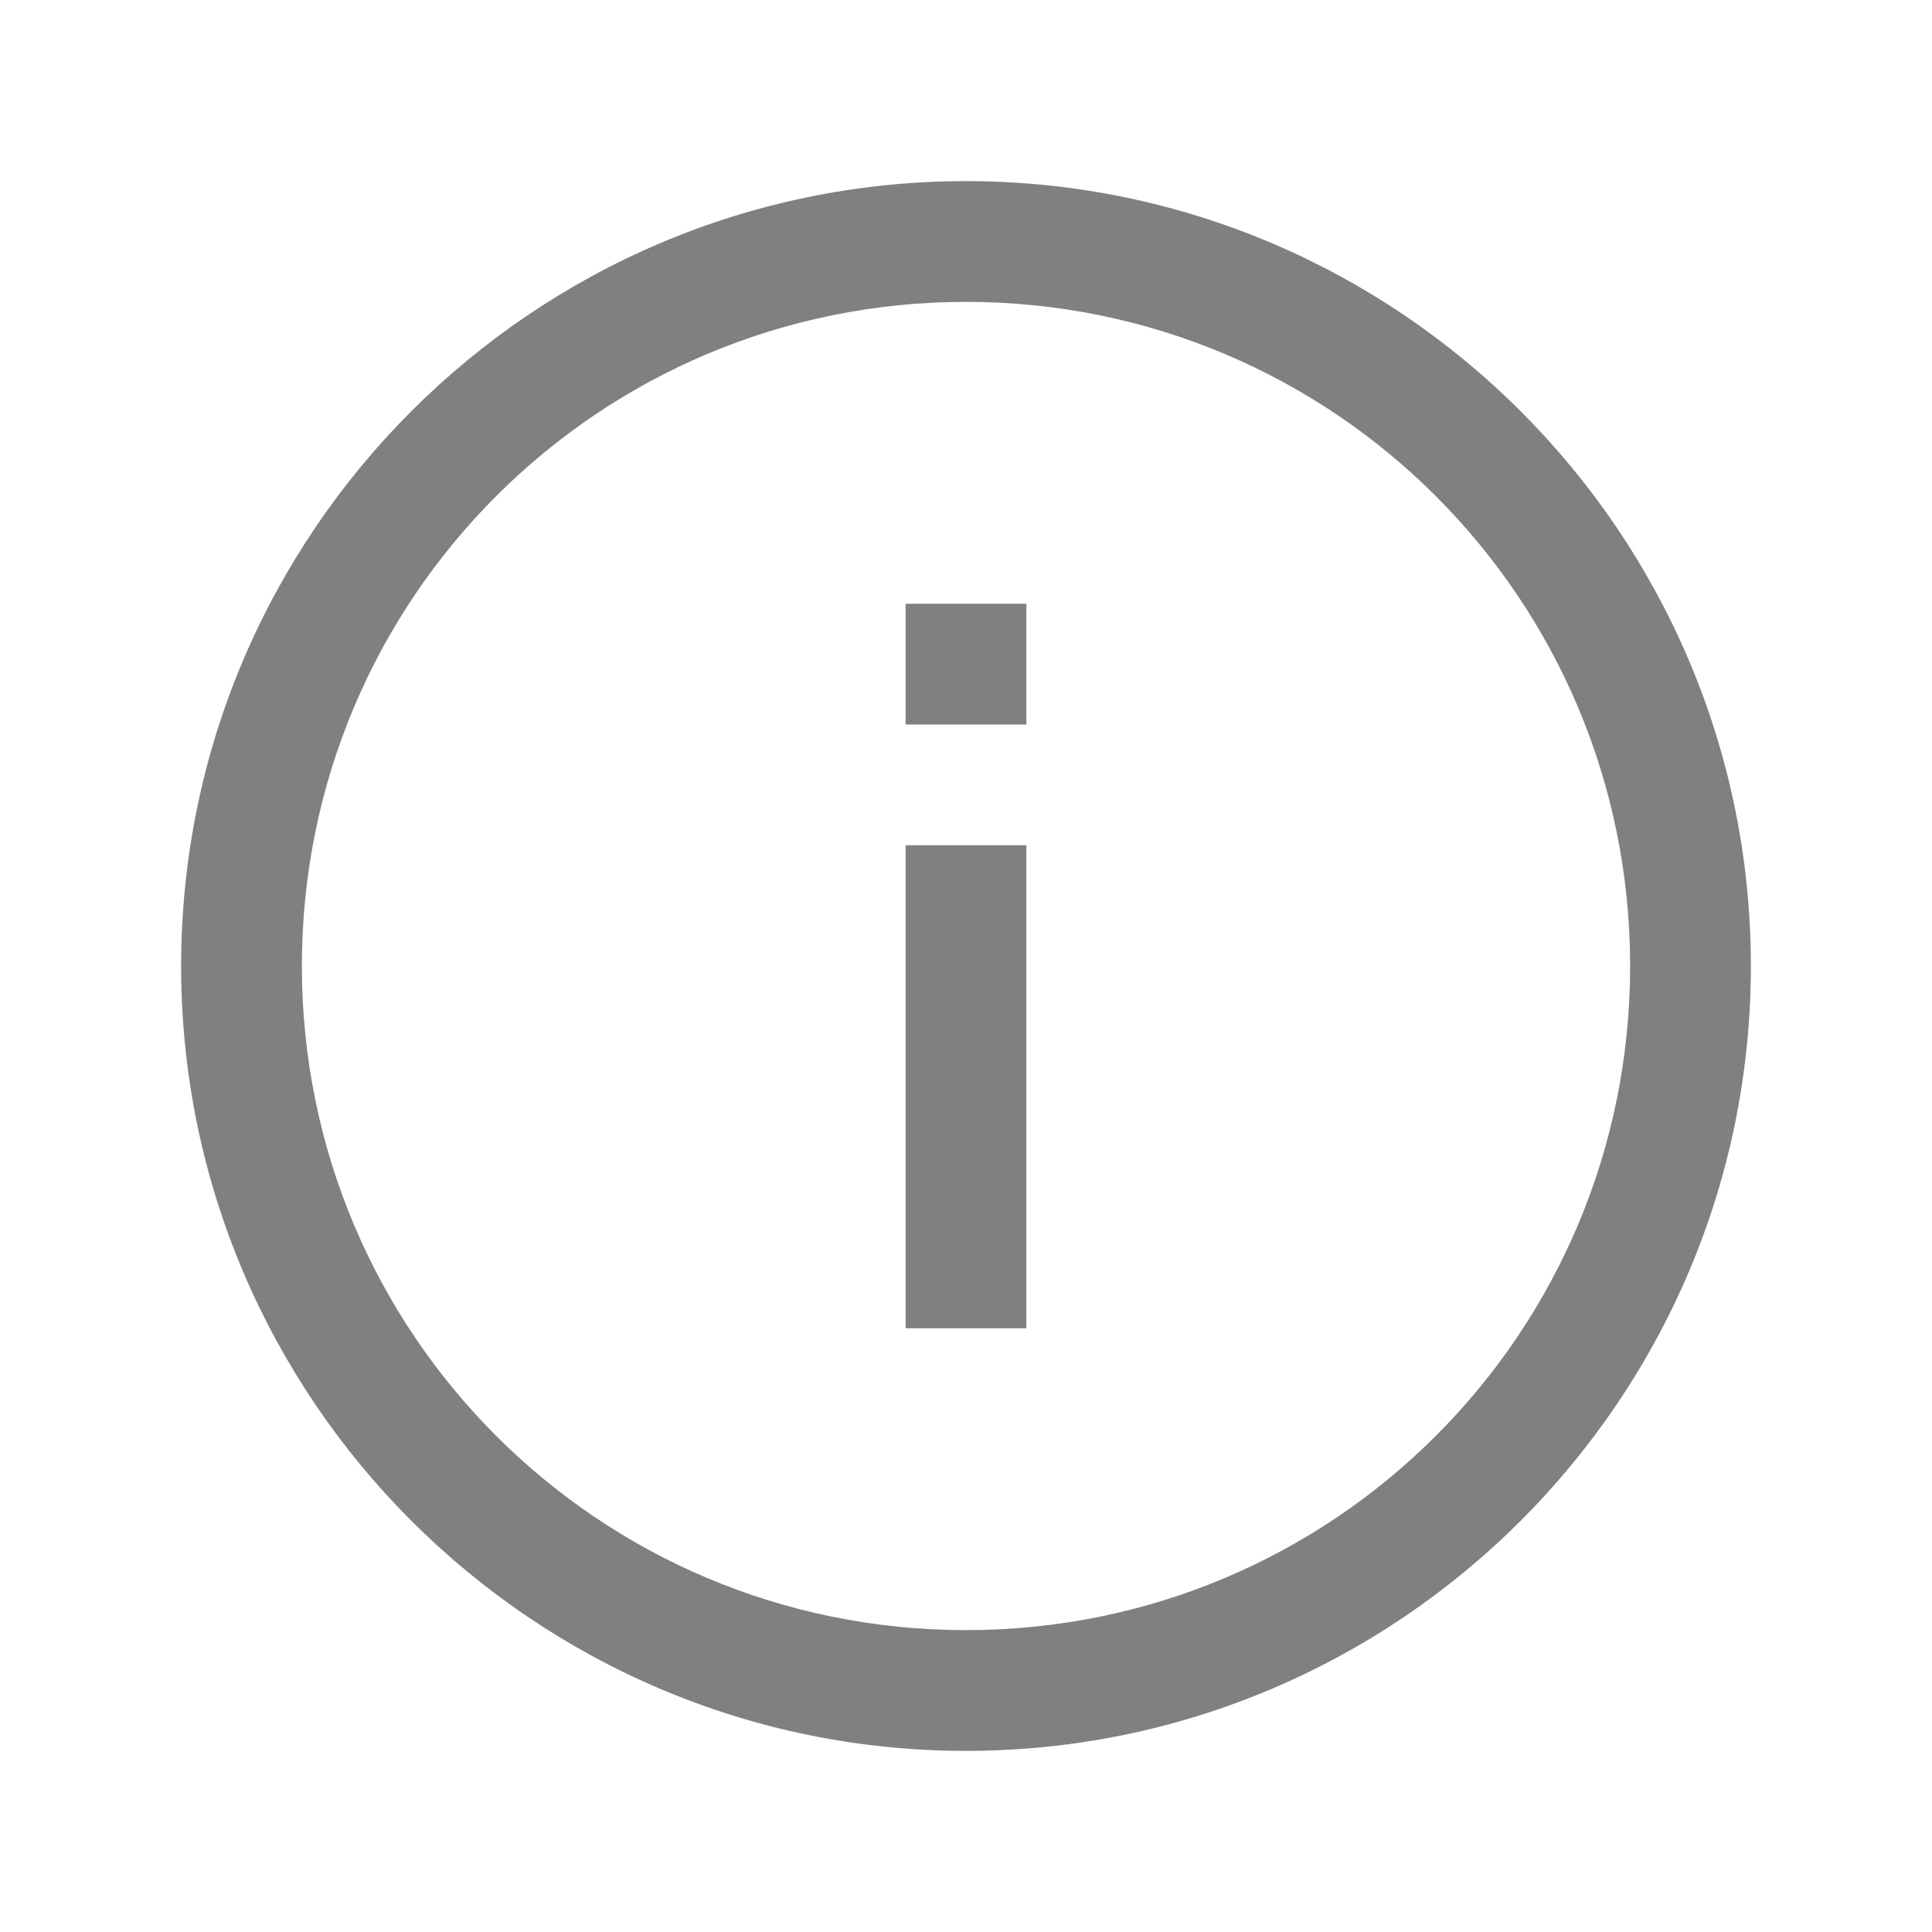
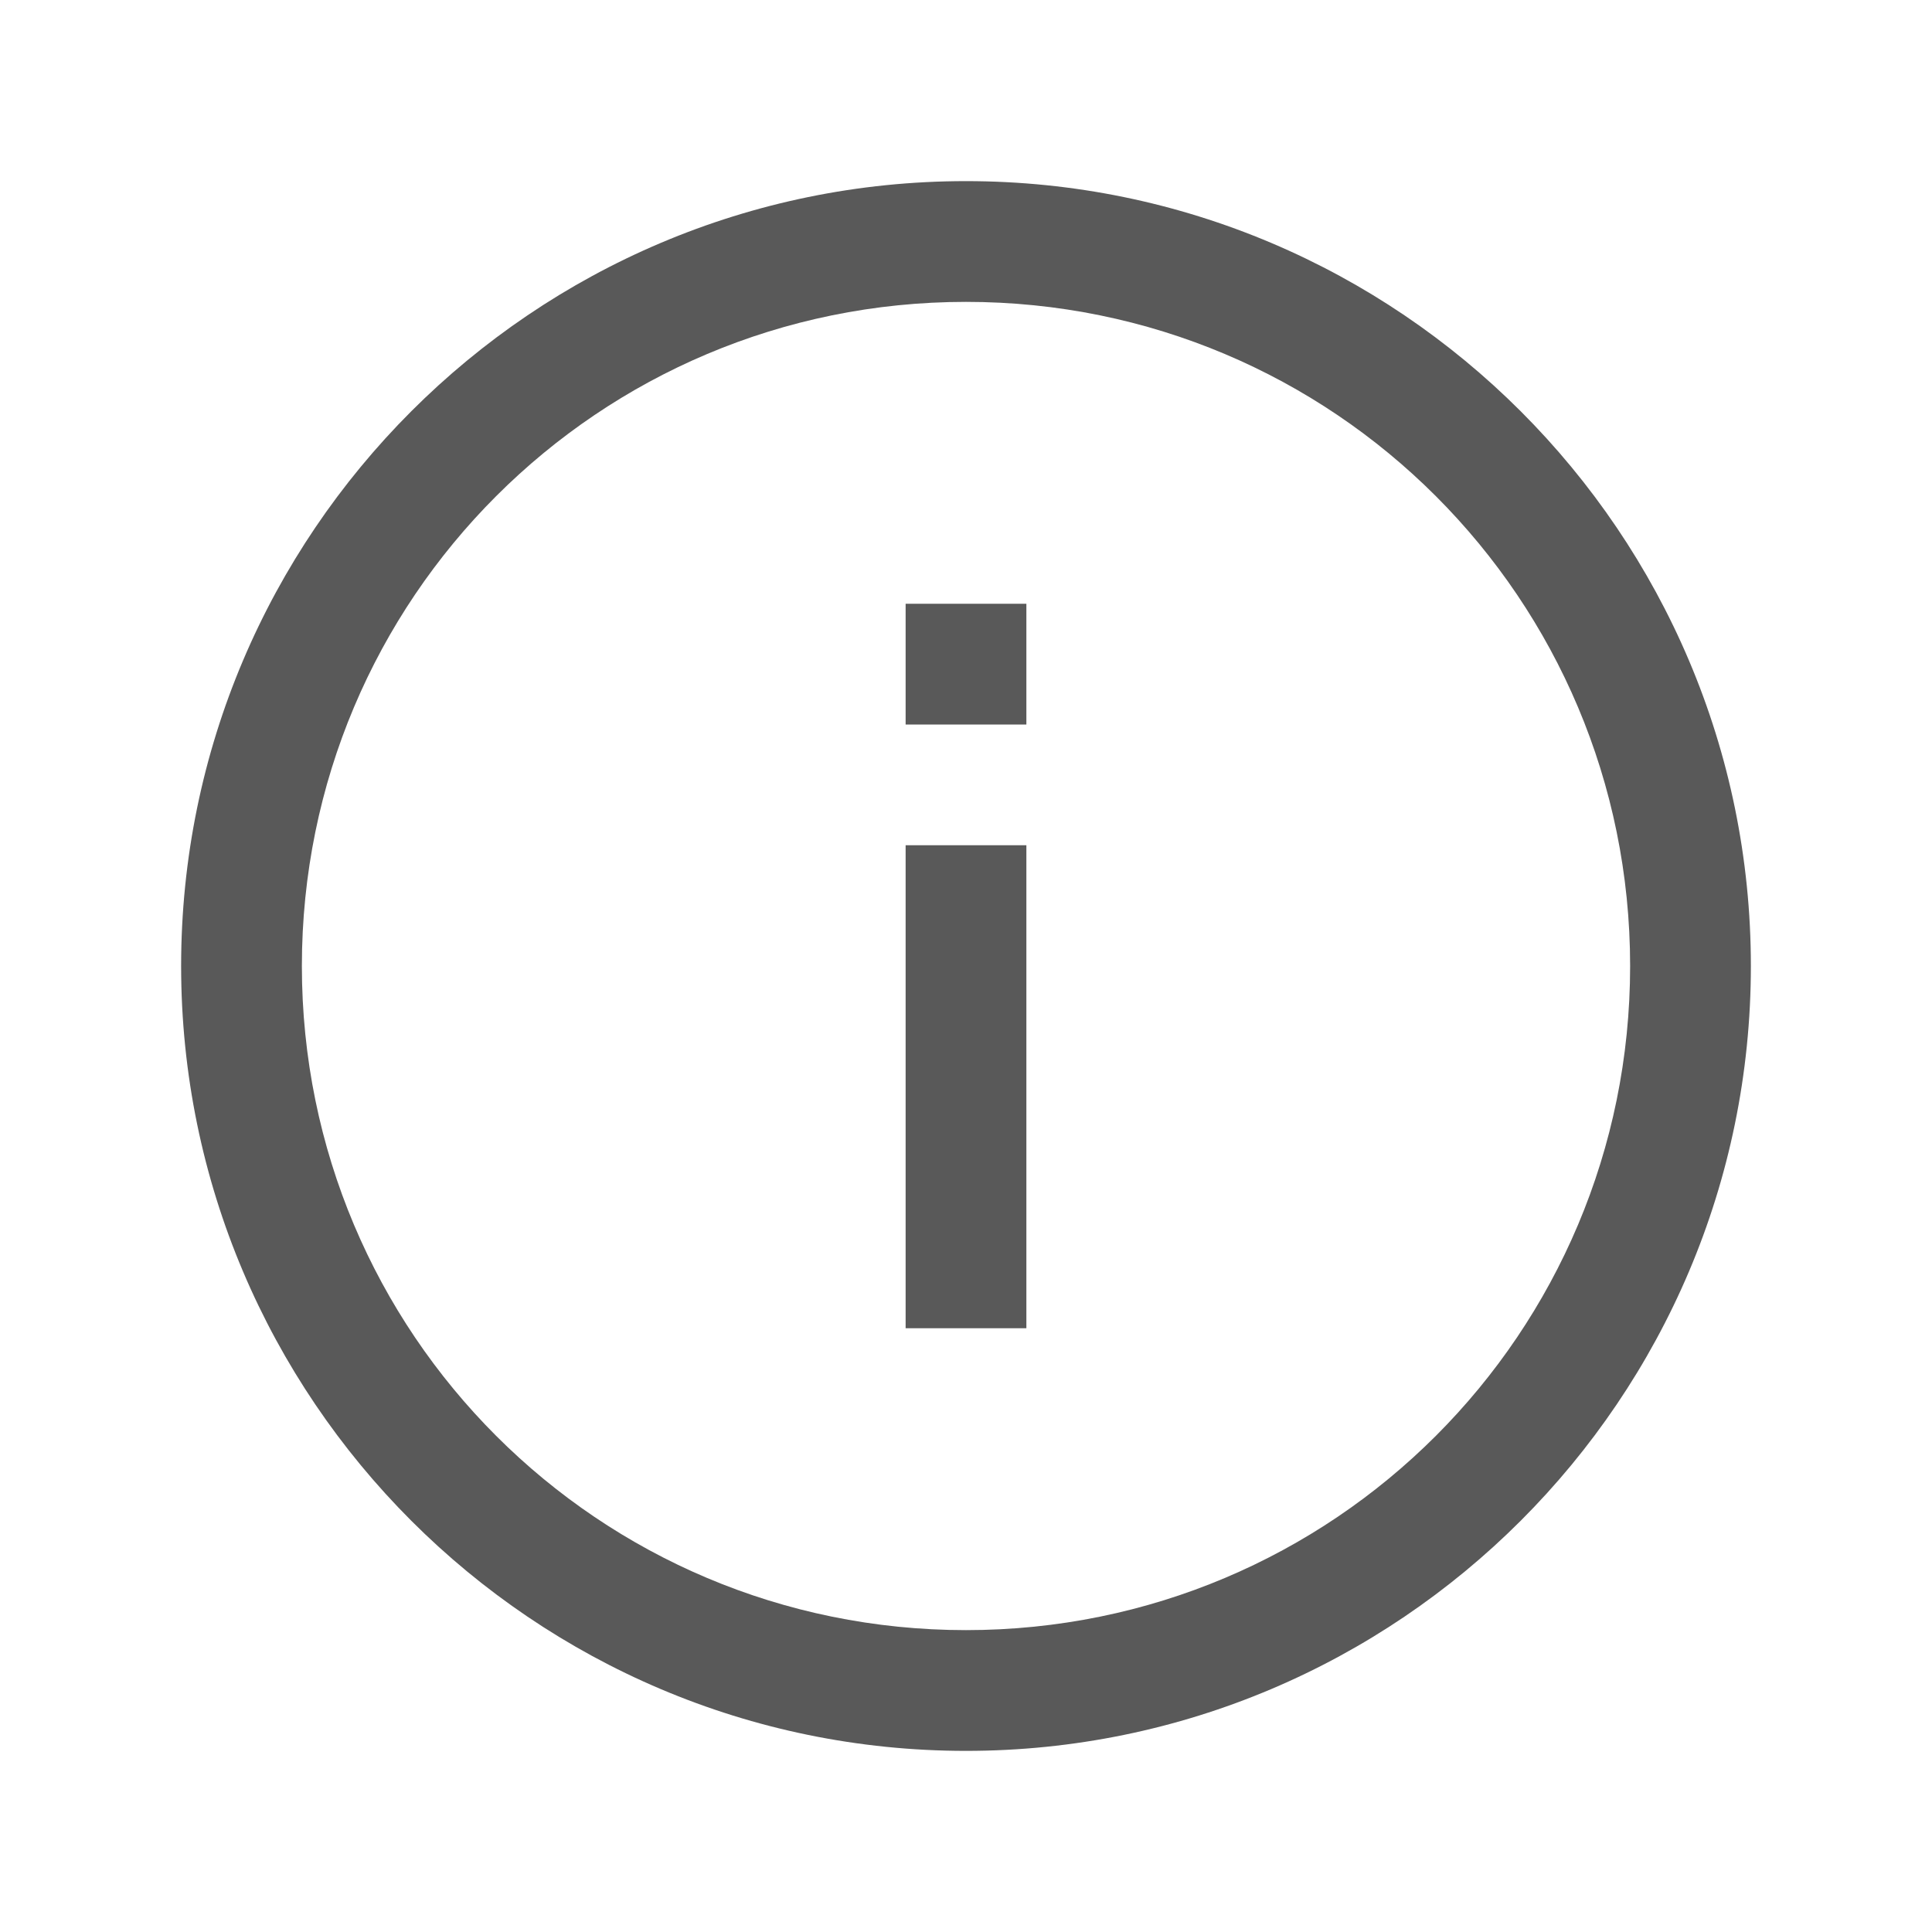
<svg xmlns="http://www.w3.org/2000/svg" width="32" height="32" viewBox="0 0 32 32" version="1.1" id="svg1">
  <defs id="defs1" />
-   <path fill="currentColor" d="M16 3C8.832 3 3 8.832 3 16s5.832 13 13 13s13-5.832 13-13S23.168 3 16 3m0 2c6.086 0 11 4.914 11 11s-4.914 11-11 11S5 22.086 5 16S9.914 5 16 5m-1 5v2h2v-2zm0 4v8h2v-8z" id="path1" style="fill:#808080;fill-opacity:1" />
+   <path fill="currentColor" d="M16 3C8.832 3 3 8.832 3 16s5.832 13 13 13s13-5.832 13-13S23.168 3 16 3m0 2c6.086 0 11 4.914 11 11s-4.914 11-11 11S5 22.086 5 16S9.914 5 16 5m-1 5v2h2v-2zm0 4v8h2v-8z" id="path1" style="fill:#595959;fill-opacity:1" />
</svg>
